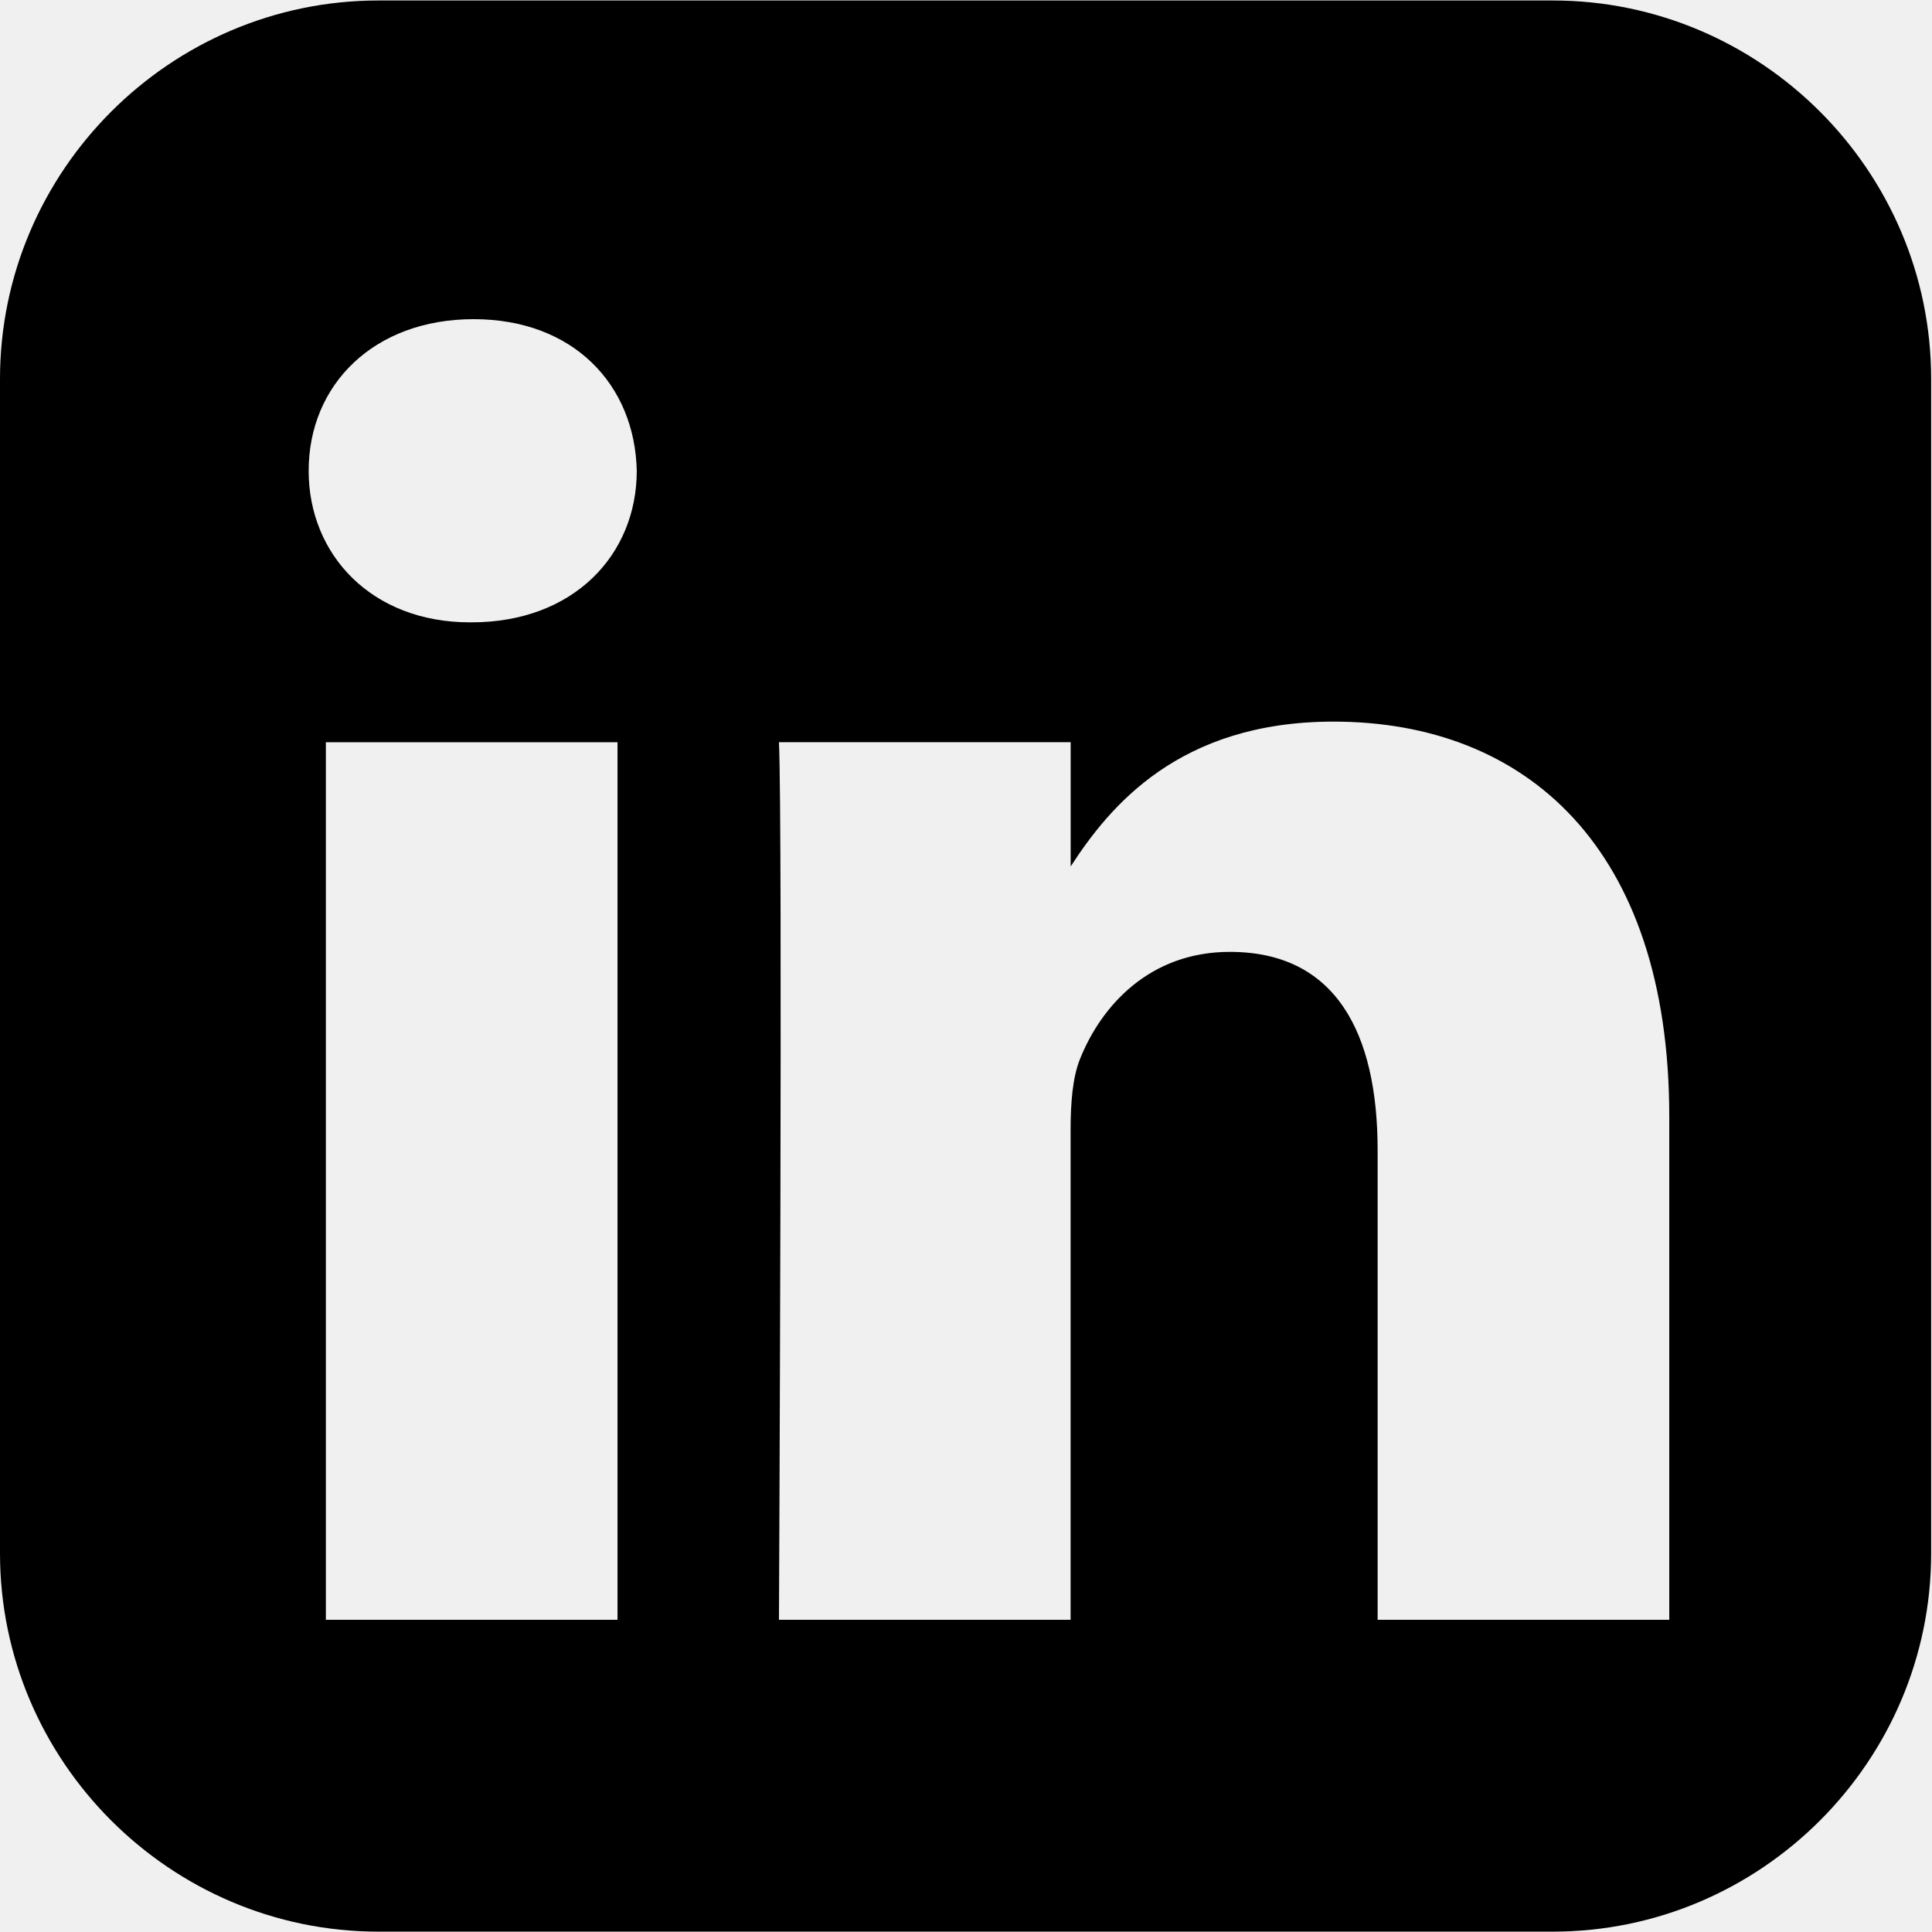
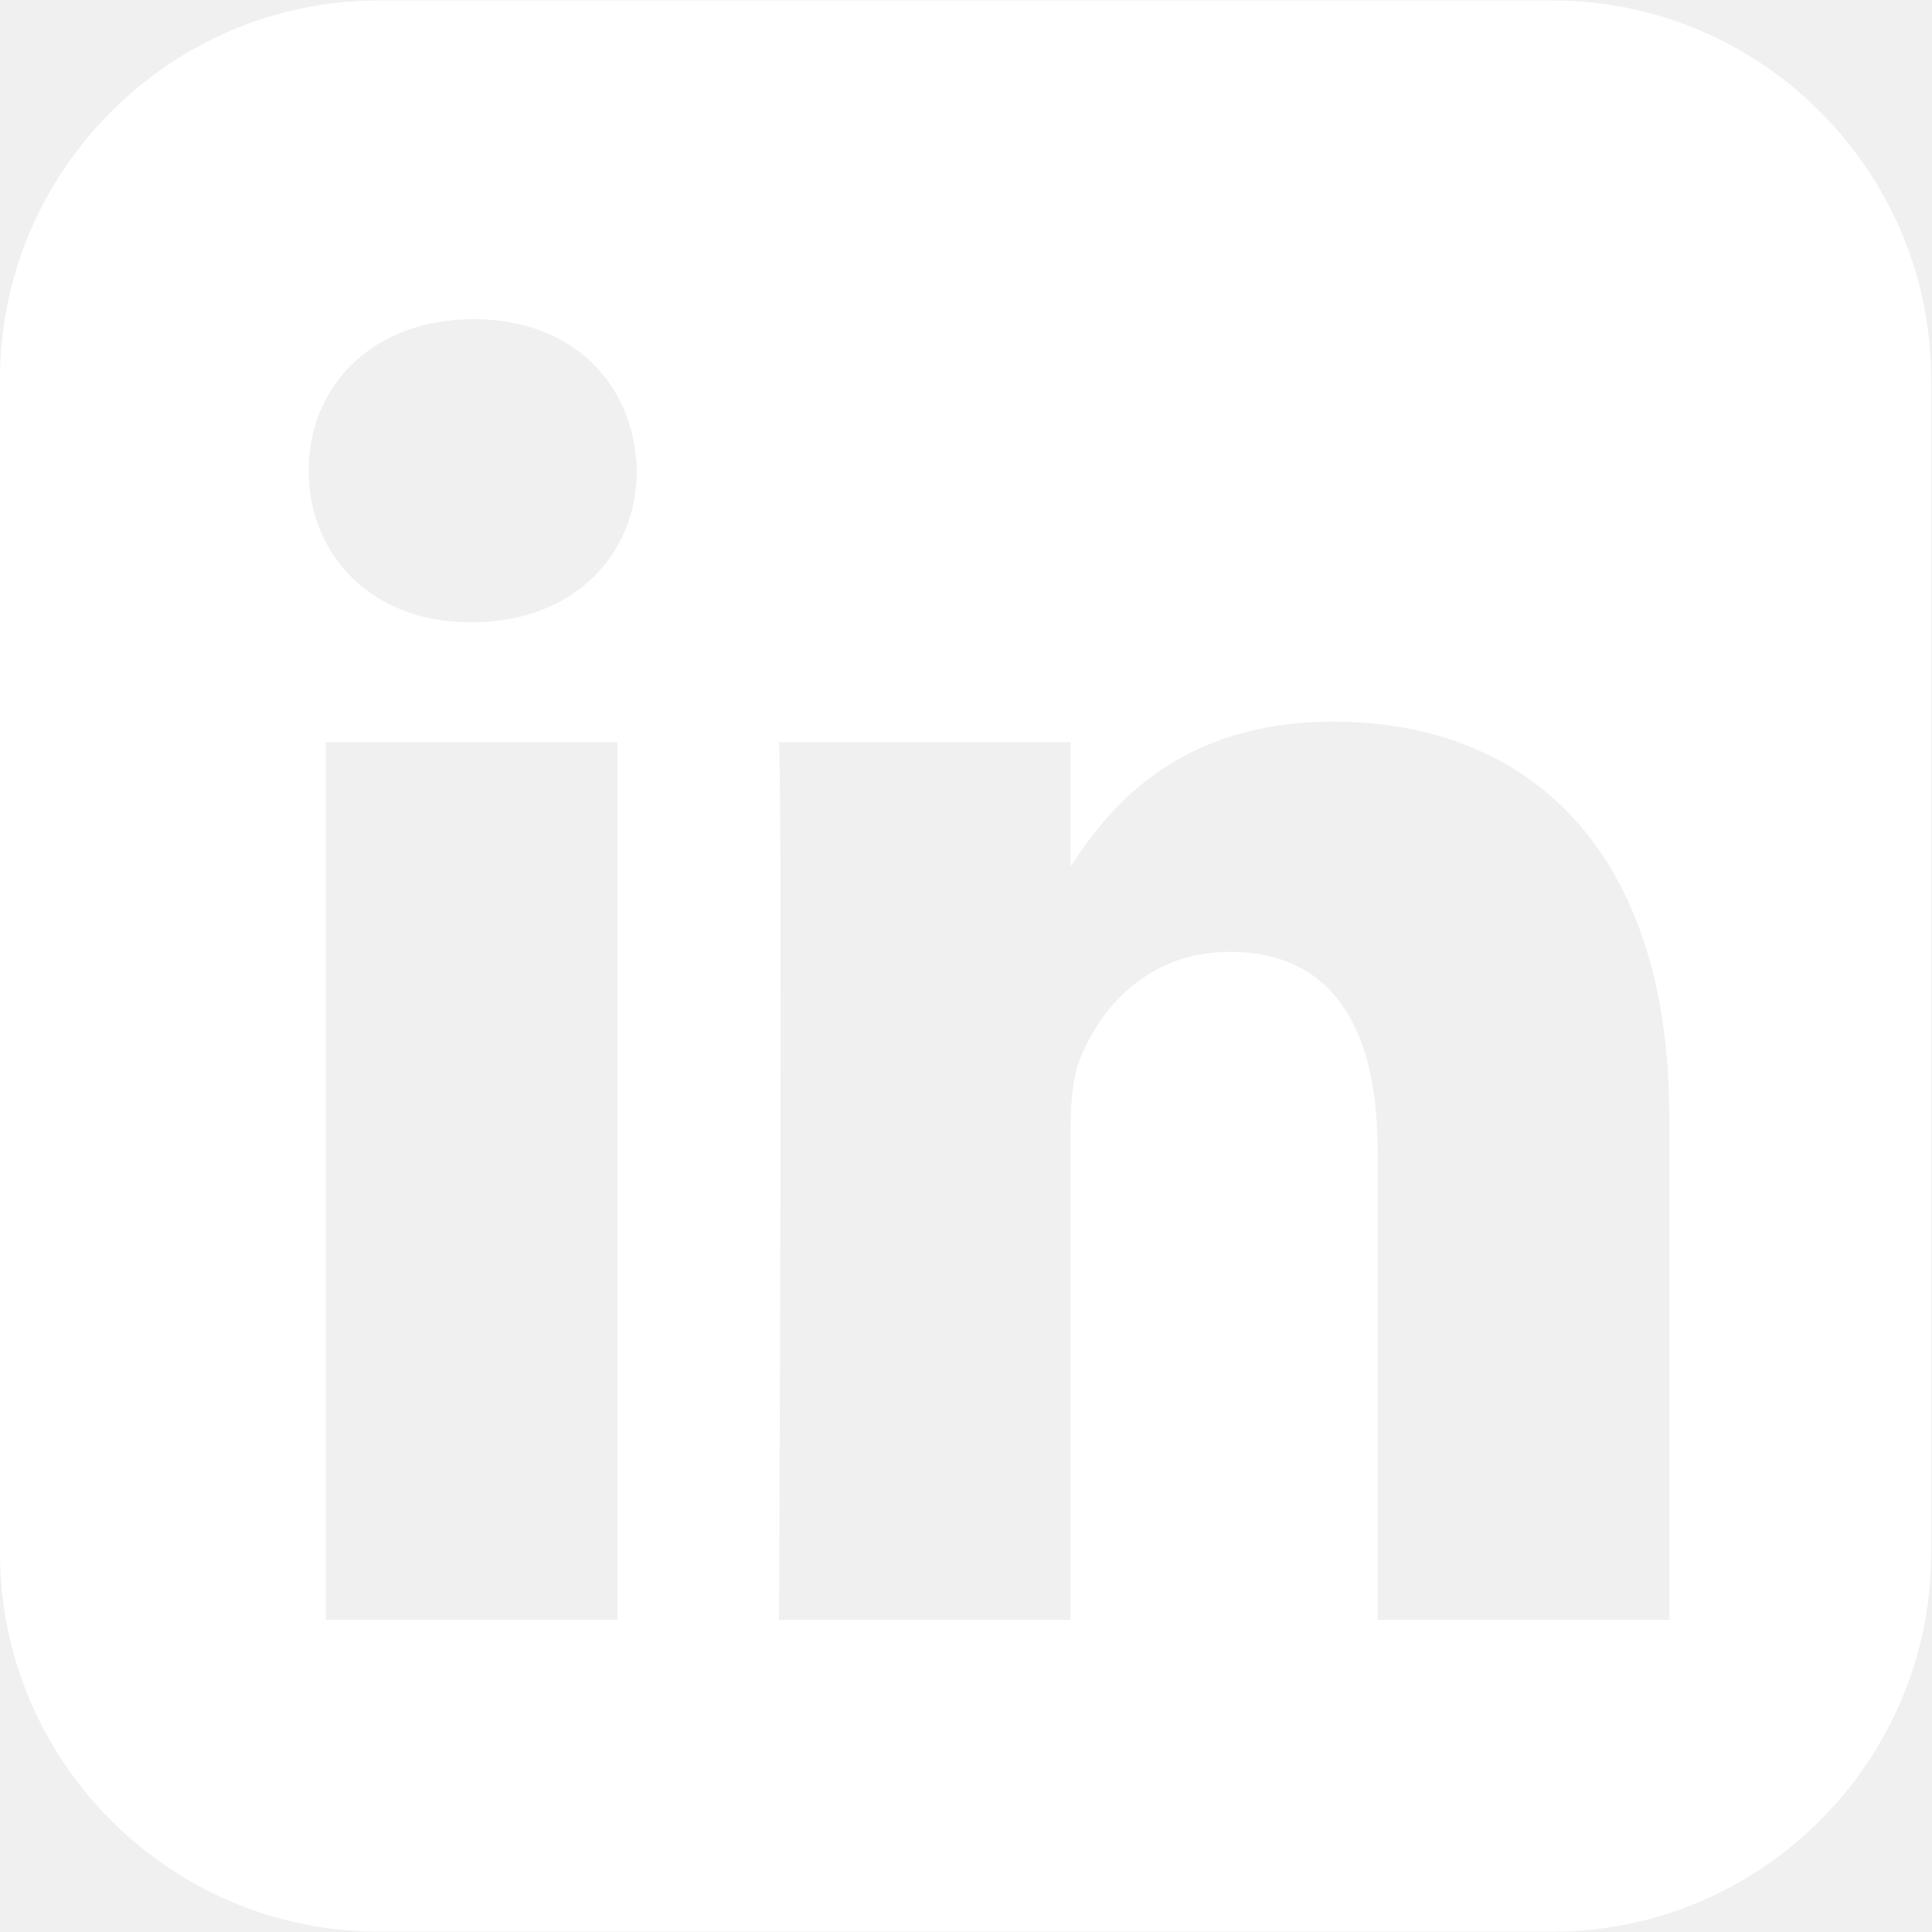
<svg xmlns="http://www.w3.org/2000/svg" height="1000" width="1000" version="1">
-   <path d="M195.877 .25c-107.717 0 -195.877 88.158 -195.877 195.877l0 607.841c0 107.717 88.158 195.845 195.877 195.845l607.841 0c107.718 0 195.845 -88.127 195.845 -195.845l0 -607.841c0 -107.717 -88.127 -195.877 -195.845 -195.877l-607.841 0zm49.266 164.948c51.648 0 83.461 33.906 84.443 78.475 0 43.585 -32.797 78.444 -85.442 78.444l-.969 0c-50.665 0 -83.412 -34.857 -83.412 -78.444 0 -44.568 33.738 -78.475 85.379 -78.475zm445.08 208.31c99.329 0 173.79 64.922 173.79 204.436l0 260.449l-150.953 0l0 -242.987c0 -61.06 -21.847 -102.718 -76.476 -102.718 -41.704 0 -66.562 28.078 -77.476 55.202 -3.987 9.704 -4.967 23.257 -4.967 36.832l0 253.671l-150.953 0s1.981 -411.613 0 -454.233l150.984 0l0 64.324c20.06 -30.95 55.942 -74.977 136.051 -74.977zm-521.556 10.685l150.953 0l0 454.202l-150.953 0l0 -454.202z" fill="#000000" />
+   <path d="M195.877 .25c-107.717 0 -195.877 88.158 -195.877 195.877l0 607.841c0 107.717 88.158 195.845 195.877 195.845l607.841 0c107.718 0 195.845 -88.127 195.845 -195.845l0 -607.841c0 -107.717 -88.127 -195.877 -195.845 -195.877l-607.841 0zm49.266 164.948c51.648 0 83.461 33.906 84.443 78.475 0 43.585 -32.797 78.444 -85.442 78.444l-.969 0c-50.665 0 -83.412 -34.857 -83.412 -78.444 0 -44.568 33.738 -78.475 85.379 -78.475zm445.08 208.31c99.329 0 173.79 64.922 173.79 204.436l0 260.449l-150.953 0l0 -242.987c0 -61.06 -21.847 -102.718 -76.476 -102.718 -41.704 0 -66.562 28.078 -77.476 55.202 -3.987 9.704 -4.967 23.257 -4.967 36.832l0 253.671l-150.953 0s1.981 -411.613 0 -454.233l150.984 0l0 64.324c20.06 -30.95 55.942 -74.977 136.051 -74.977zm-521.556 10.685l150.953 0l0 454.202l-150.953 0l0 -454.202z" fill="#FFF" />
</svg>
